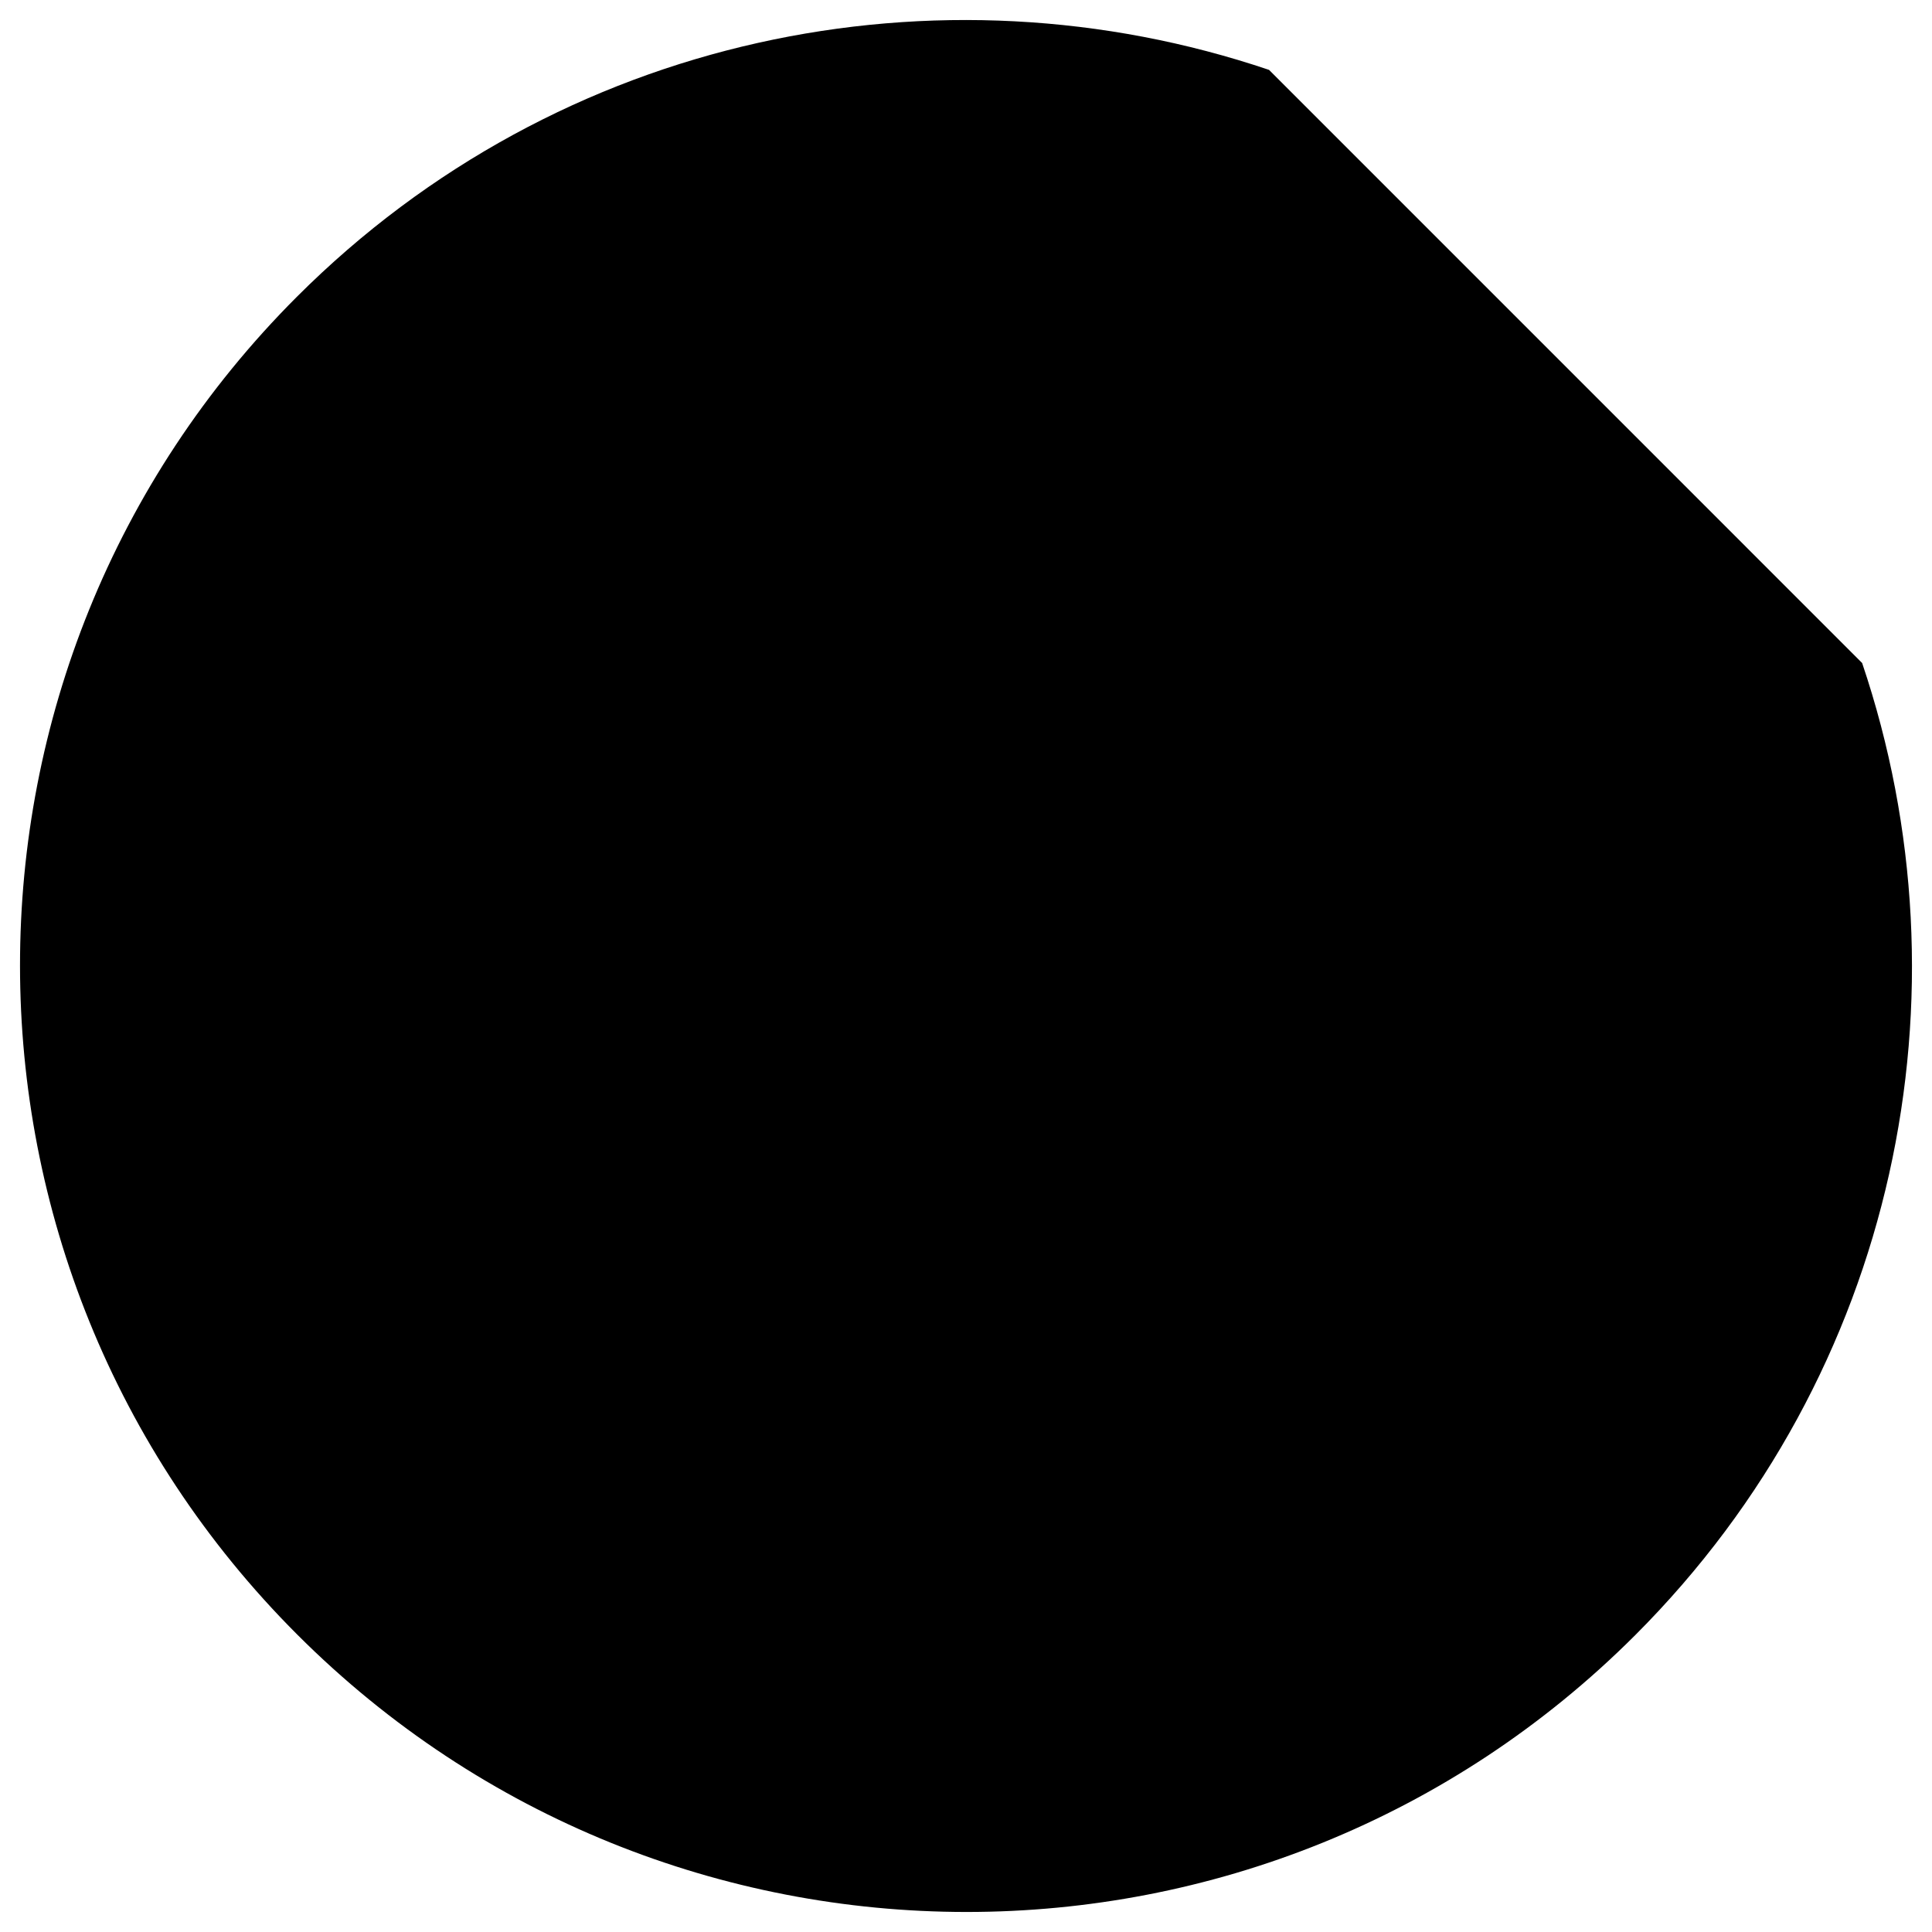
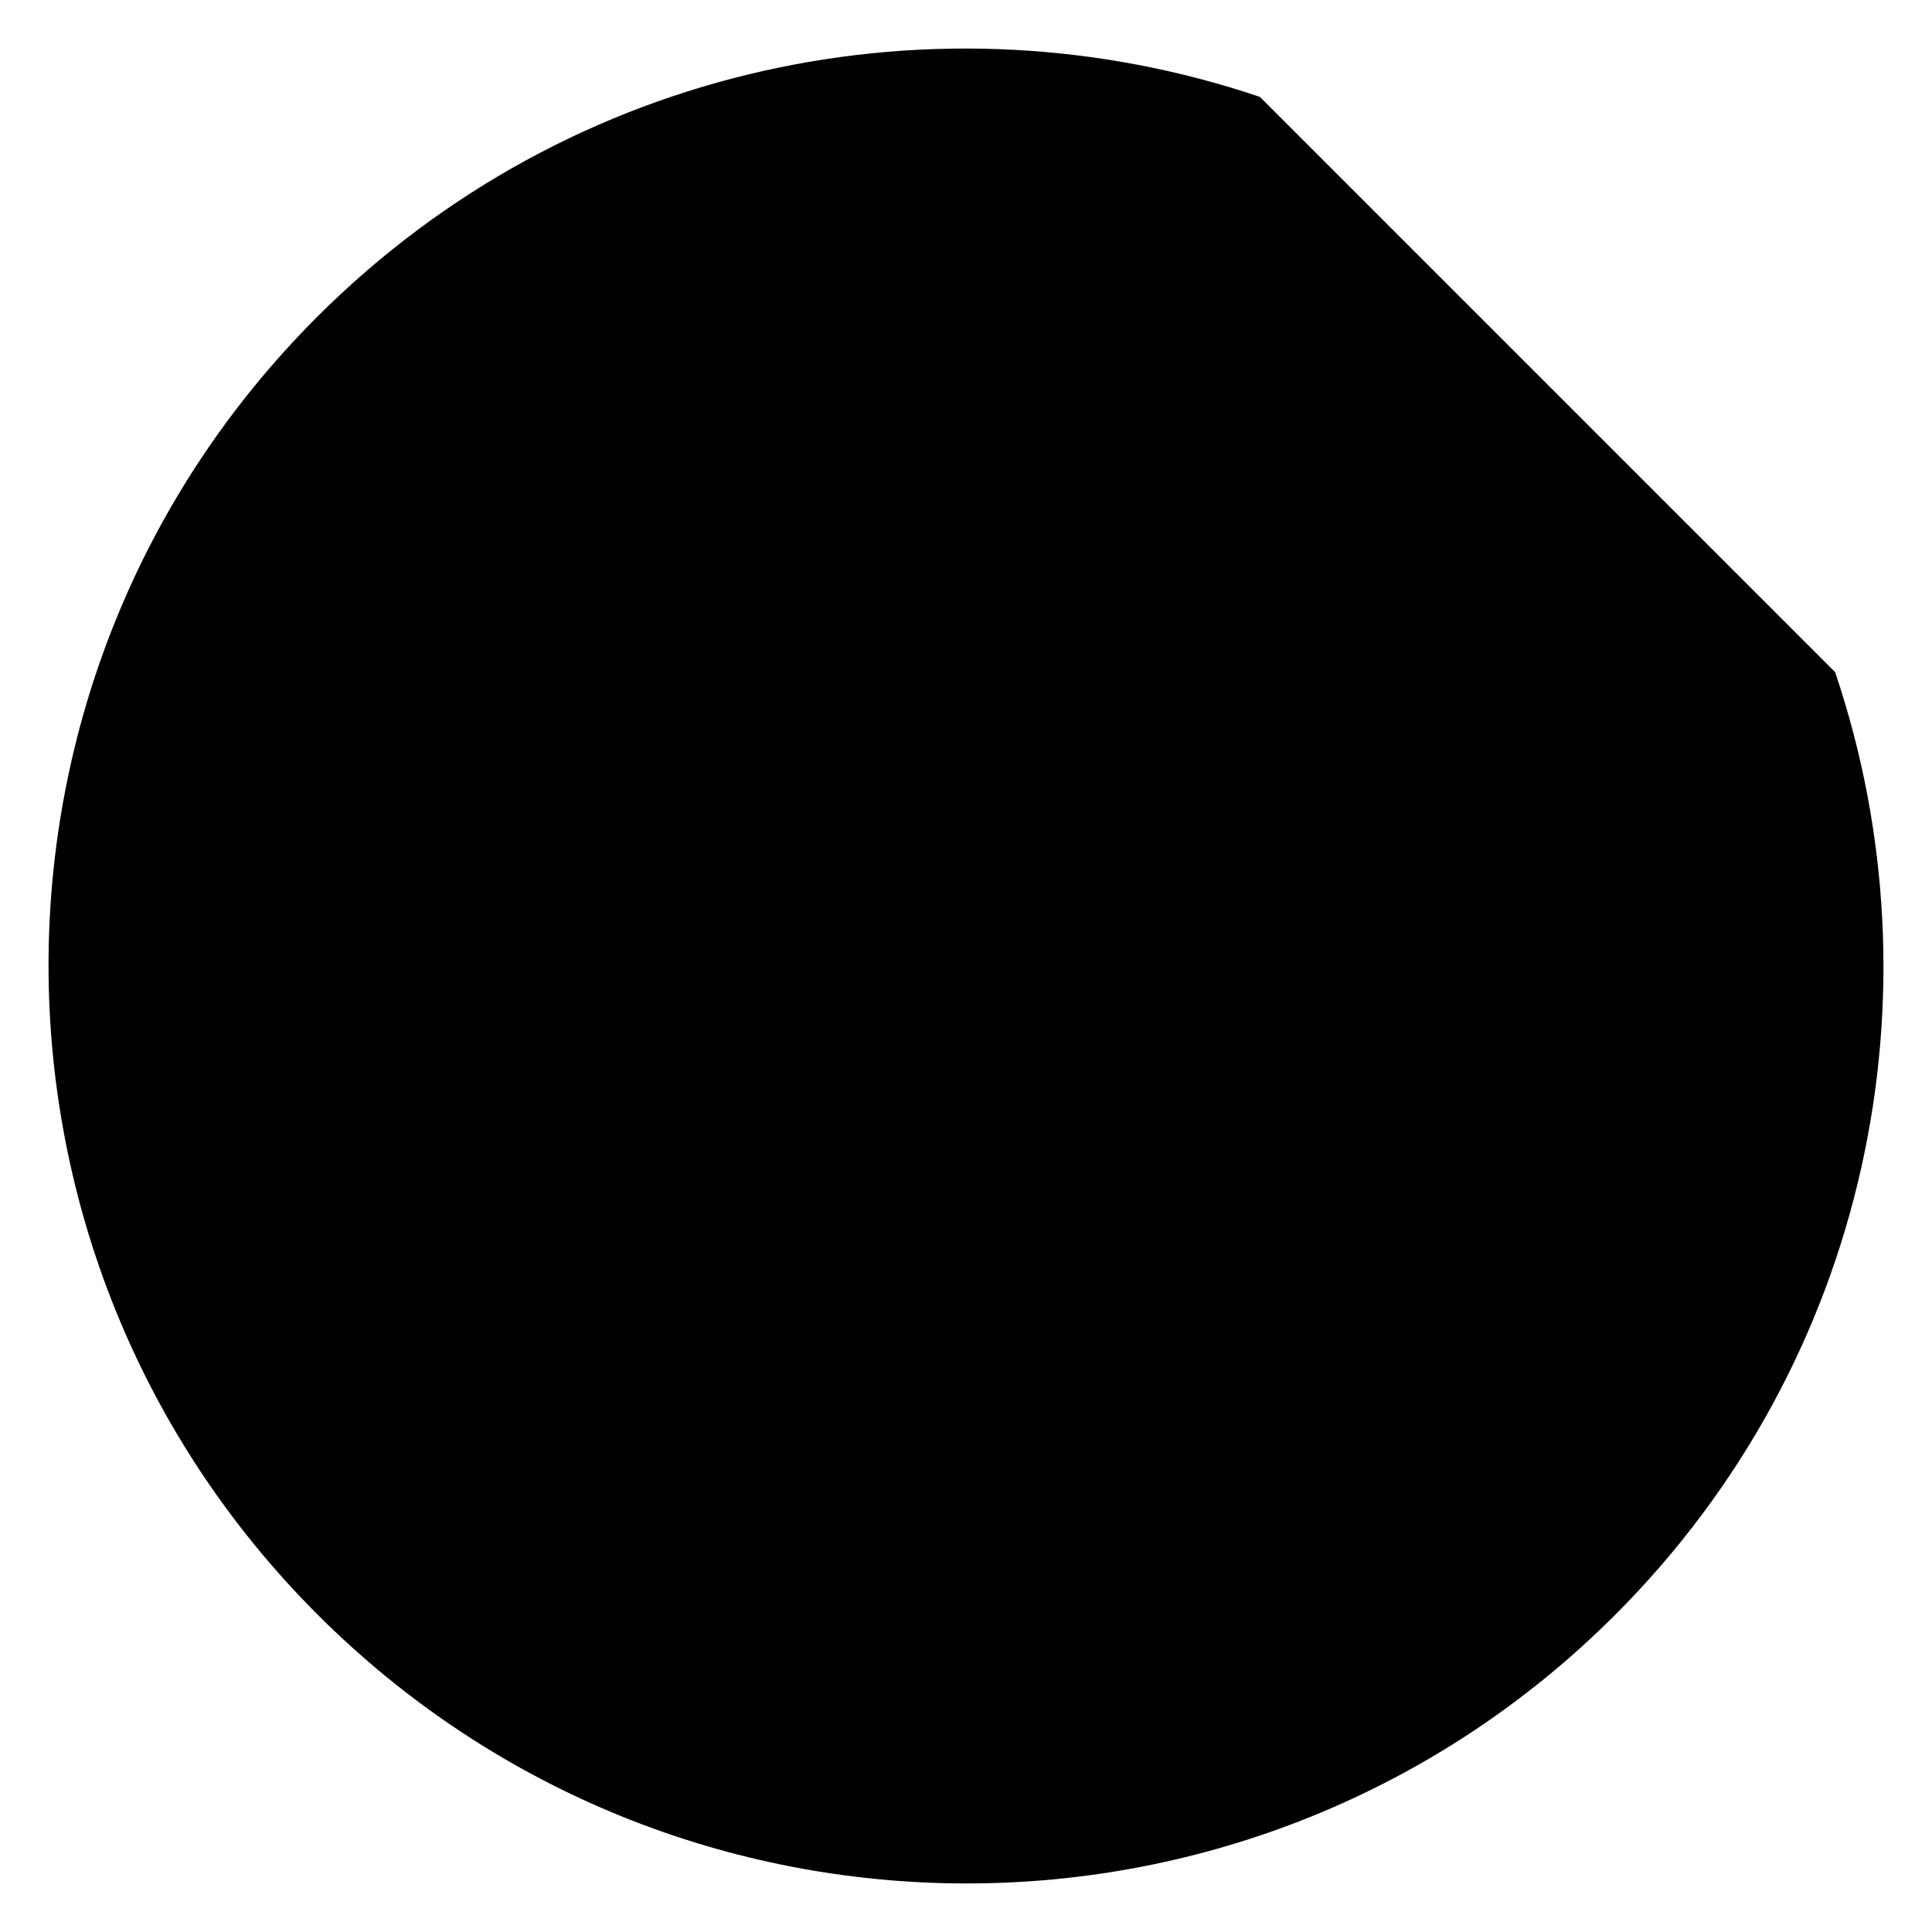
- <svg xmlns="http://www.w3.org/2000/svg" class="svg-circle" version="1.1" id="Layer_2" x="0px" y="0px" width="193px" height="193px" viewBox="-2 -2 193 193" enable-background="new -2 -2 193 193" xml:space="preserve">
-   <path d="M27.654,27.651c-36.892,36.891-36.87,96.727,0.049,133.646c36.919,36.917,96.754,36.939,133.646,0.051  c26.26-26.263,33.812-64.145,22.672-97.115L124.771,4.98C91.803-6.161,53.915,1.389,27.654,27.651z" />
+ <svg xmlns="http://www.w3.org/2000/svg" version="1.1" id="Layer_2" x="0px" y="0px" width="199px" height="199px" viewBox="0 0 199 199" enable-background="new 0 0 199 199" xml:space="preserve">
+   <path d="M32.654,32.651c-36.892,36.892-36.87,96.727,0.049,133.646c36.919,36.918,96.753,36.939,133.647,0.051  c26.258-26.263,33.811-64.145,22.672-97.114L129.772,9.98C96.804-1.161,58.917,6.389,32.654,32.651z" />
</svg>
